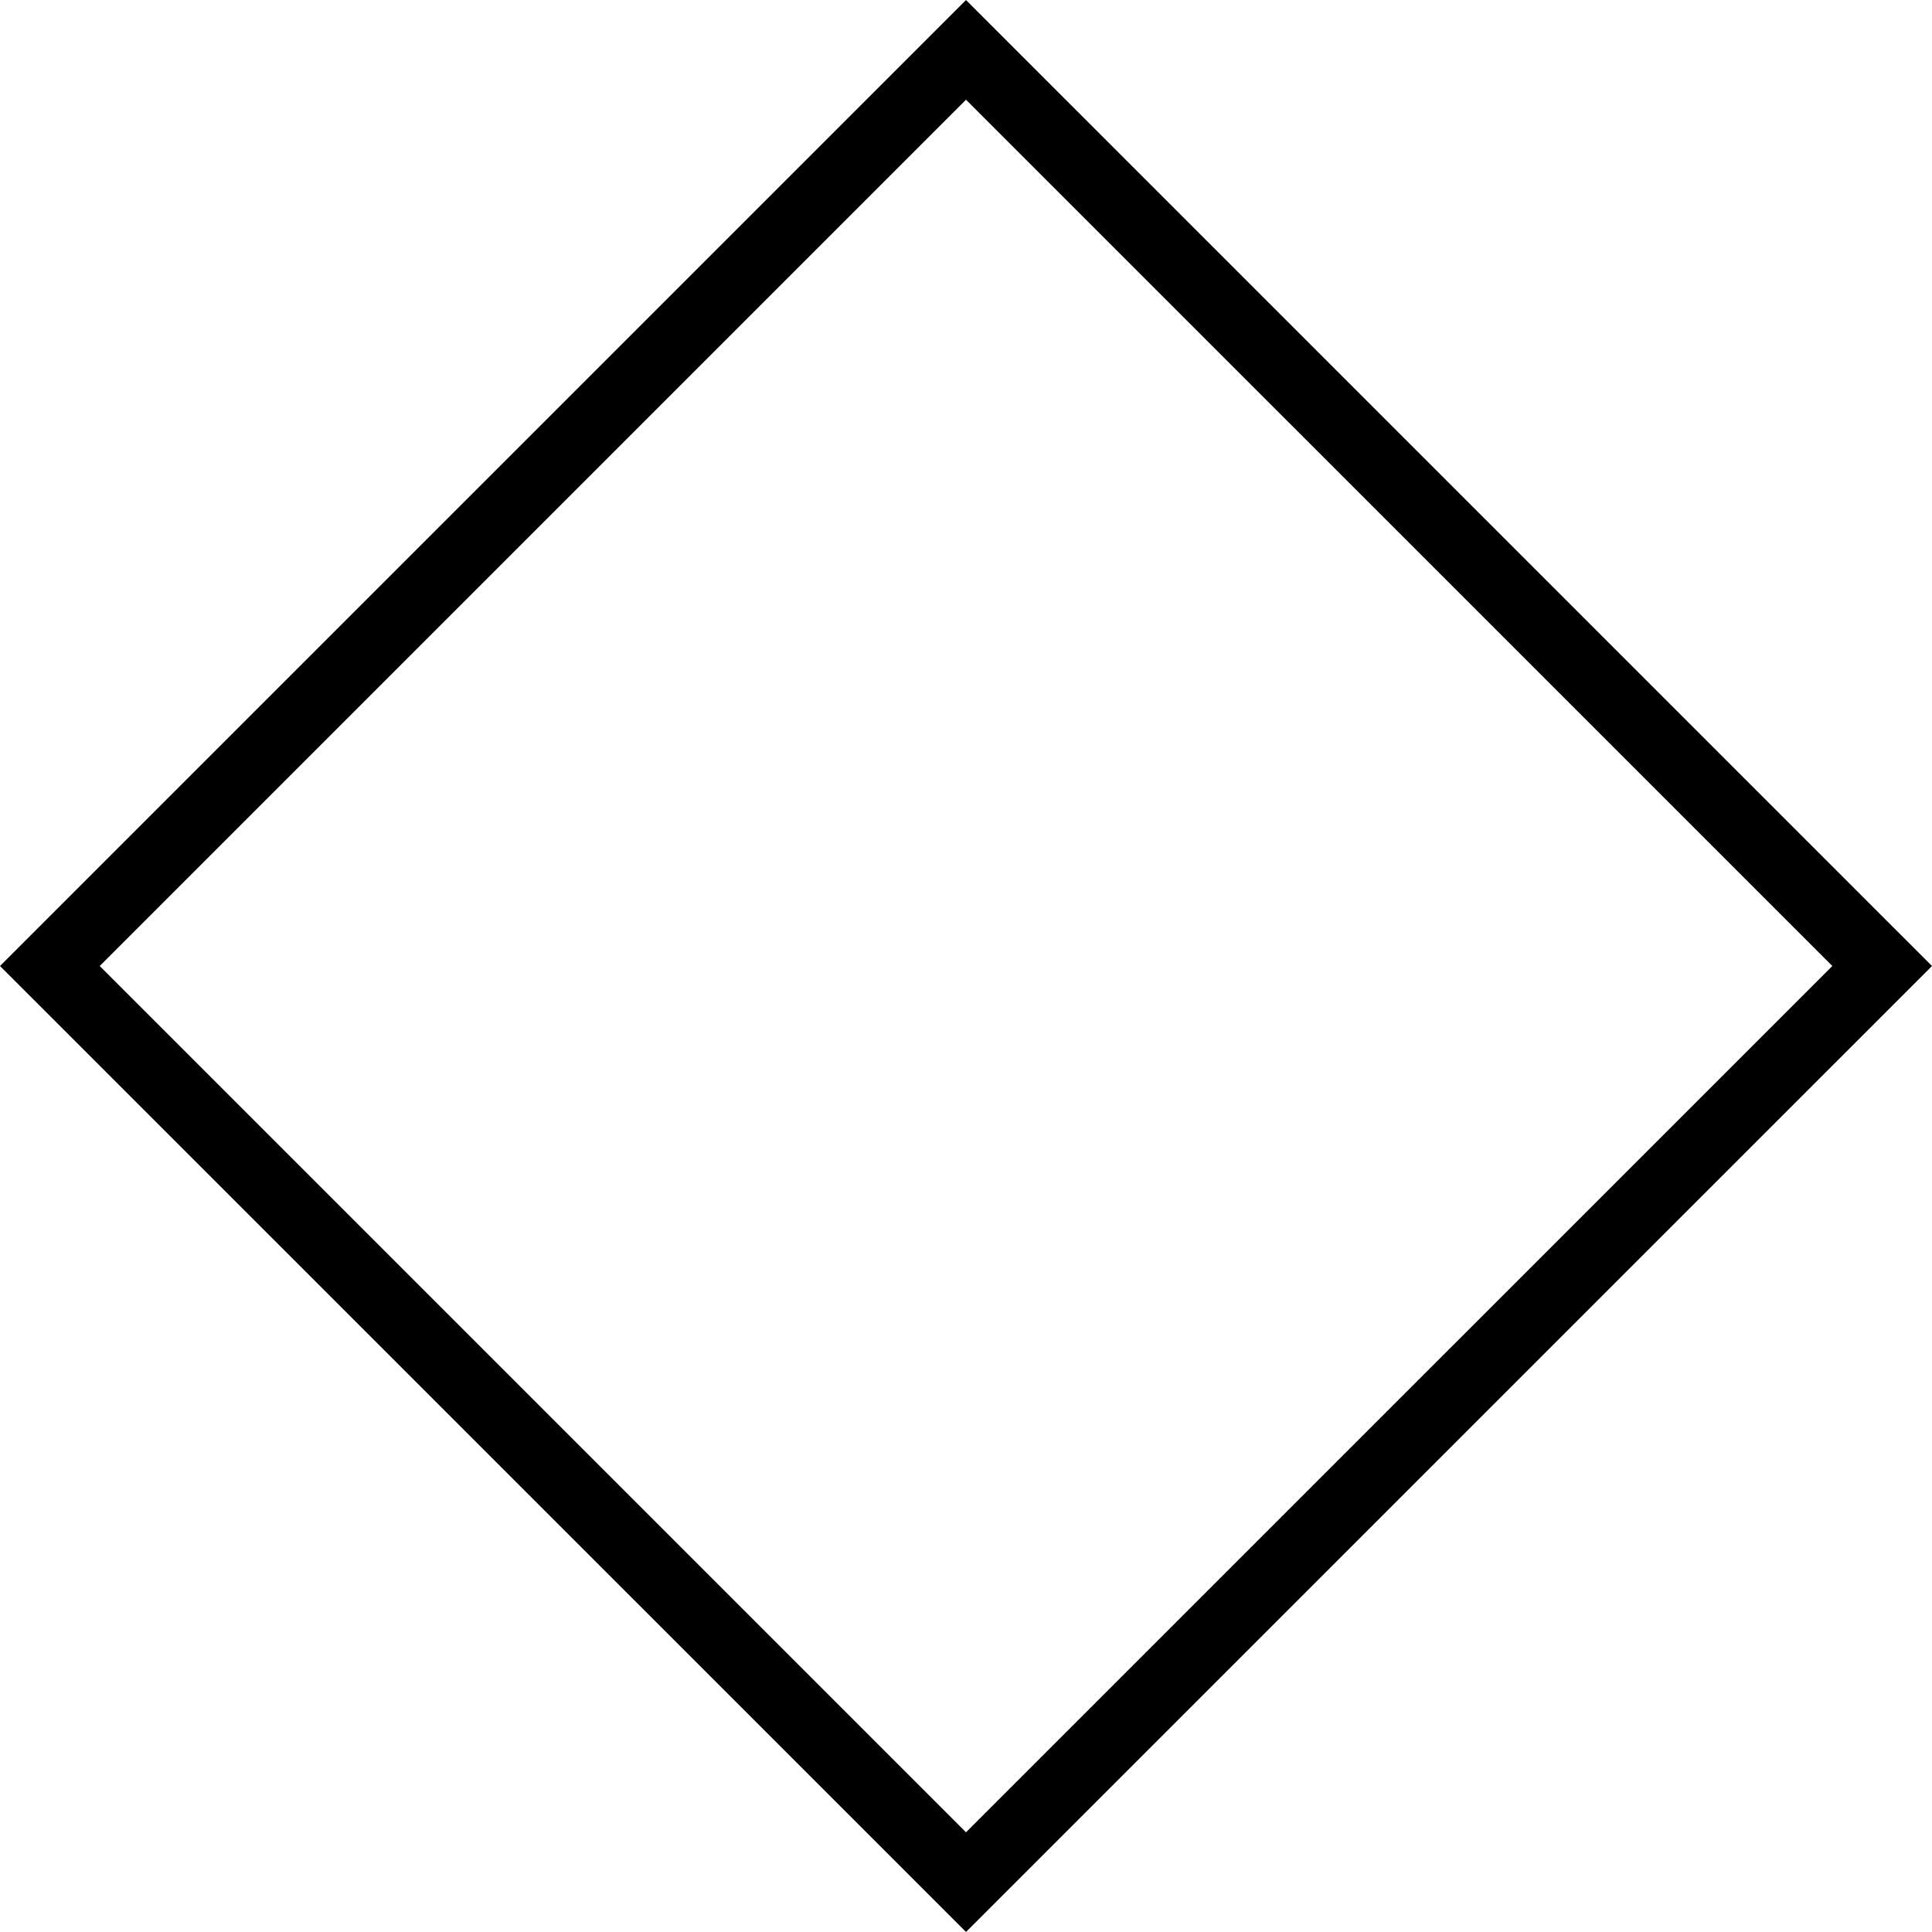
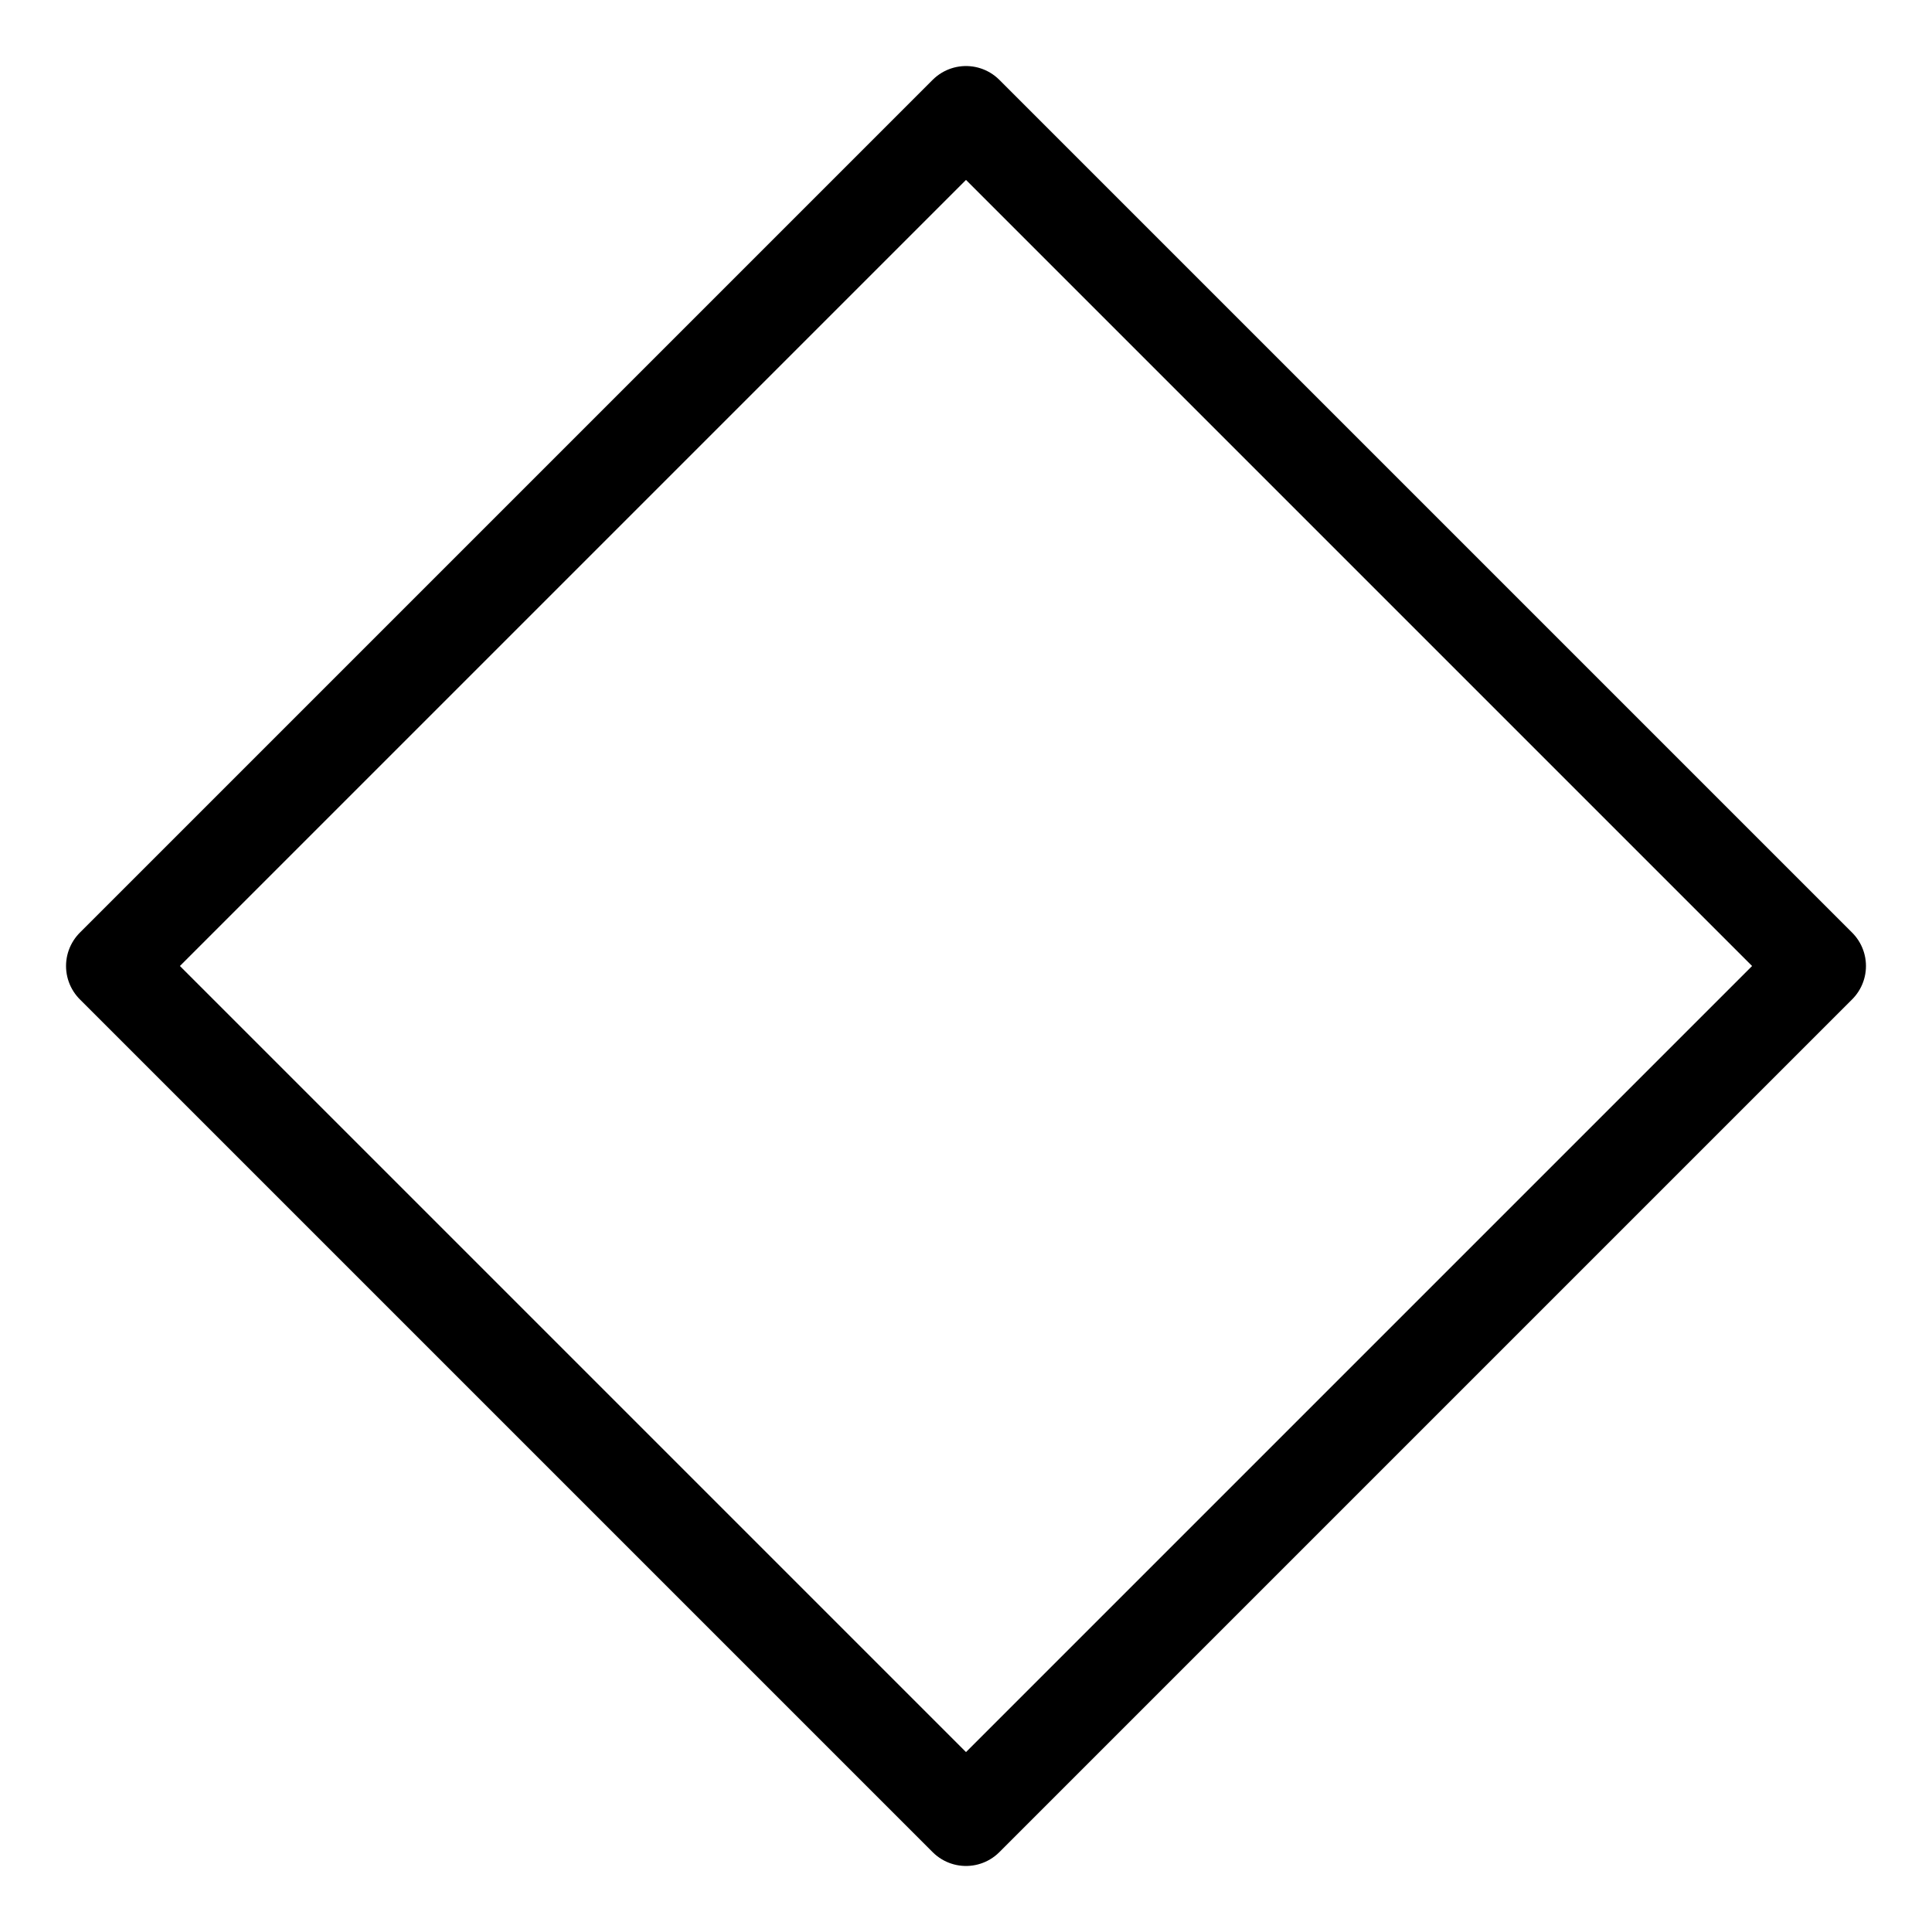
- <svg xmlns="http://www.w3.org/2000/svg" version="1.1" id="Capa_1" x="0px" y="0px" width="497.781px" height="497.781px" viewBox="0 0 497.781 497.781" style="enable-background:new 0 0 497.781 497.781;" xml:space="preserve">
-   <g>
-     <g>
-       <path d="M248.891,497.77L0,248.891L248.891,0.012l248.891,248.879L248.891,497.77z M25.688,248.891l223.202,223.202    l223.208-223.202L248.891,25.688L25.688,248.891z" />
-     </g>
-   </g>
-   <g>
- </g>
-   <g>
- </g>
-   <g>
- </g>
-   <g>
- </g>
-   <g>
- </g>
-   <g>
- </g>
-   <g>
- </g>
-   <g>
- </g>
-   <g>
- </g>
-   <g>
- </g>
-   <g>
- </g>
-   <g>
- </g>
-   <g>
- </g>
-   <g>
- </g>
-   <g>
- </g>
+ <svg xmlns="http://www.w3.org/2000/svg" version="1.1" x="0px" y="0px" viewBox="0 0 512 512" style="enable-background:new 0 0 512 512;" xml:space="preserve">
+   <path d="M 256,30 L 482,256 L 256,482 L 30,256 z" style="fill:none;stroke:#000000;stroke-width:25;stroke-linejoin:round" />
</svg>
